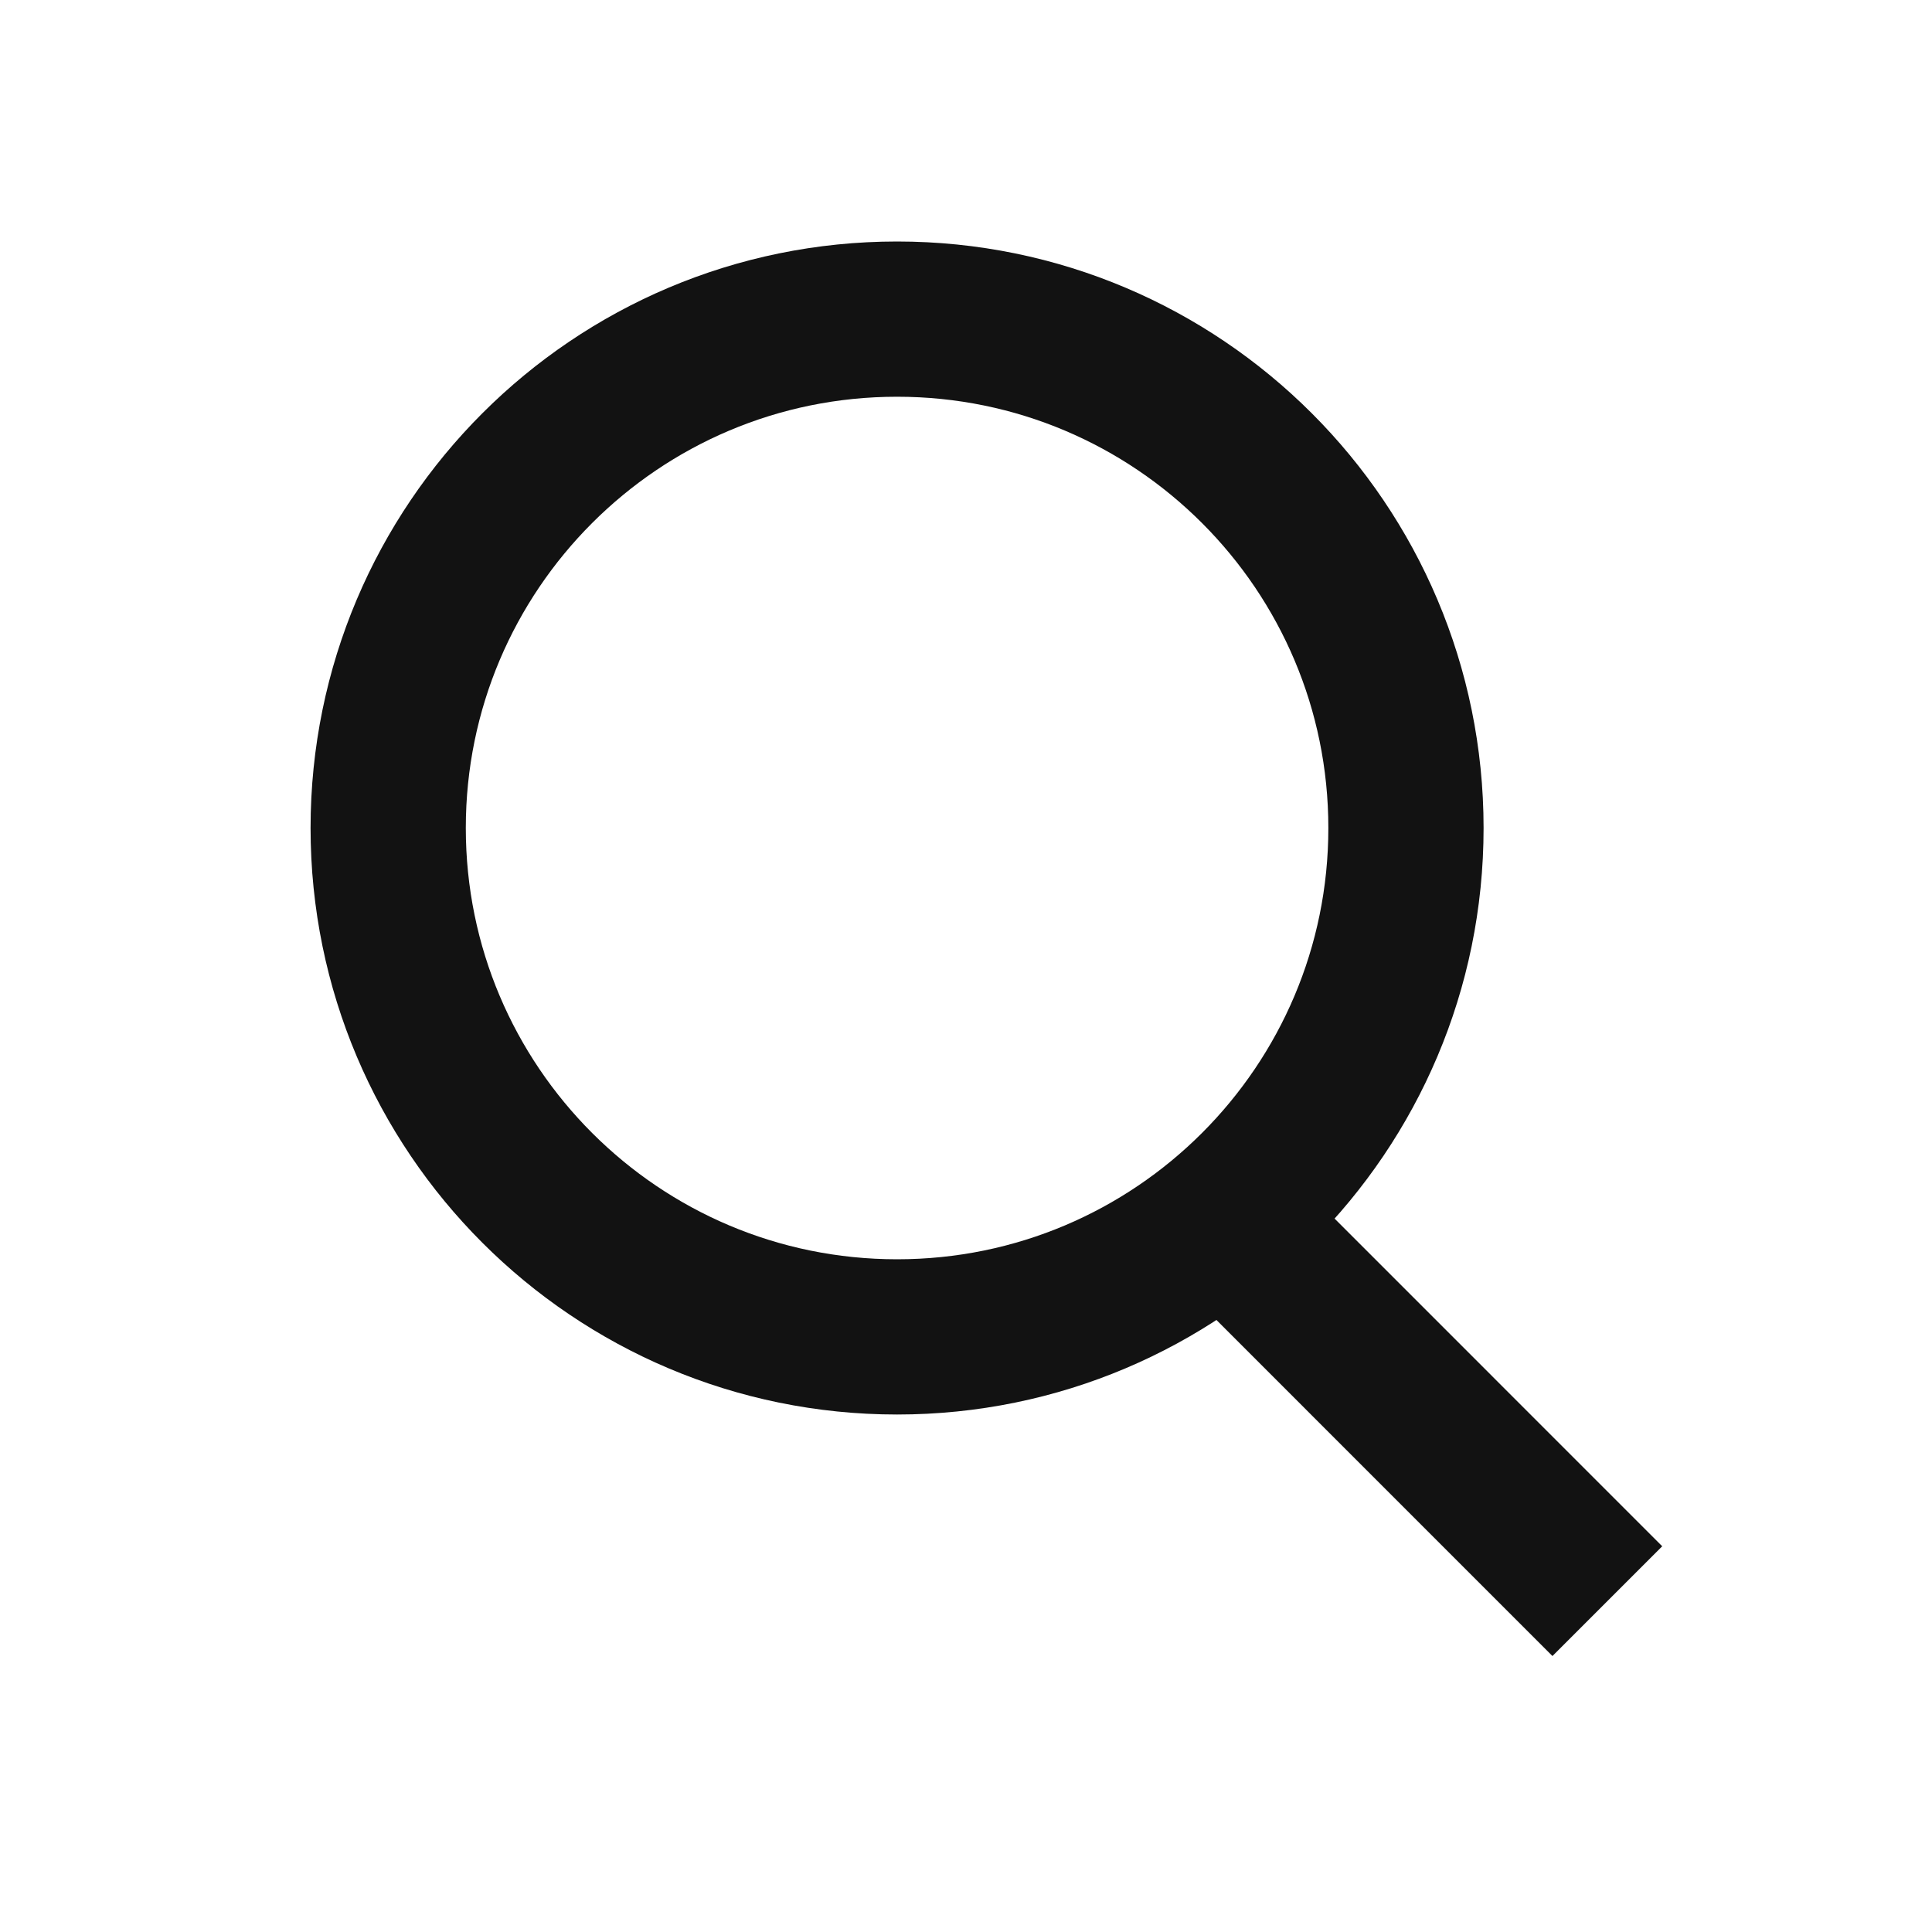
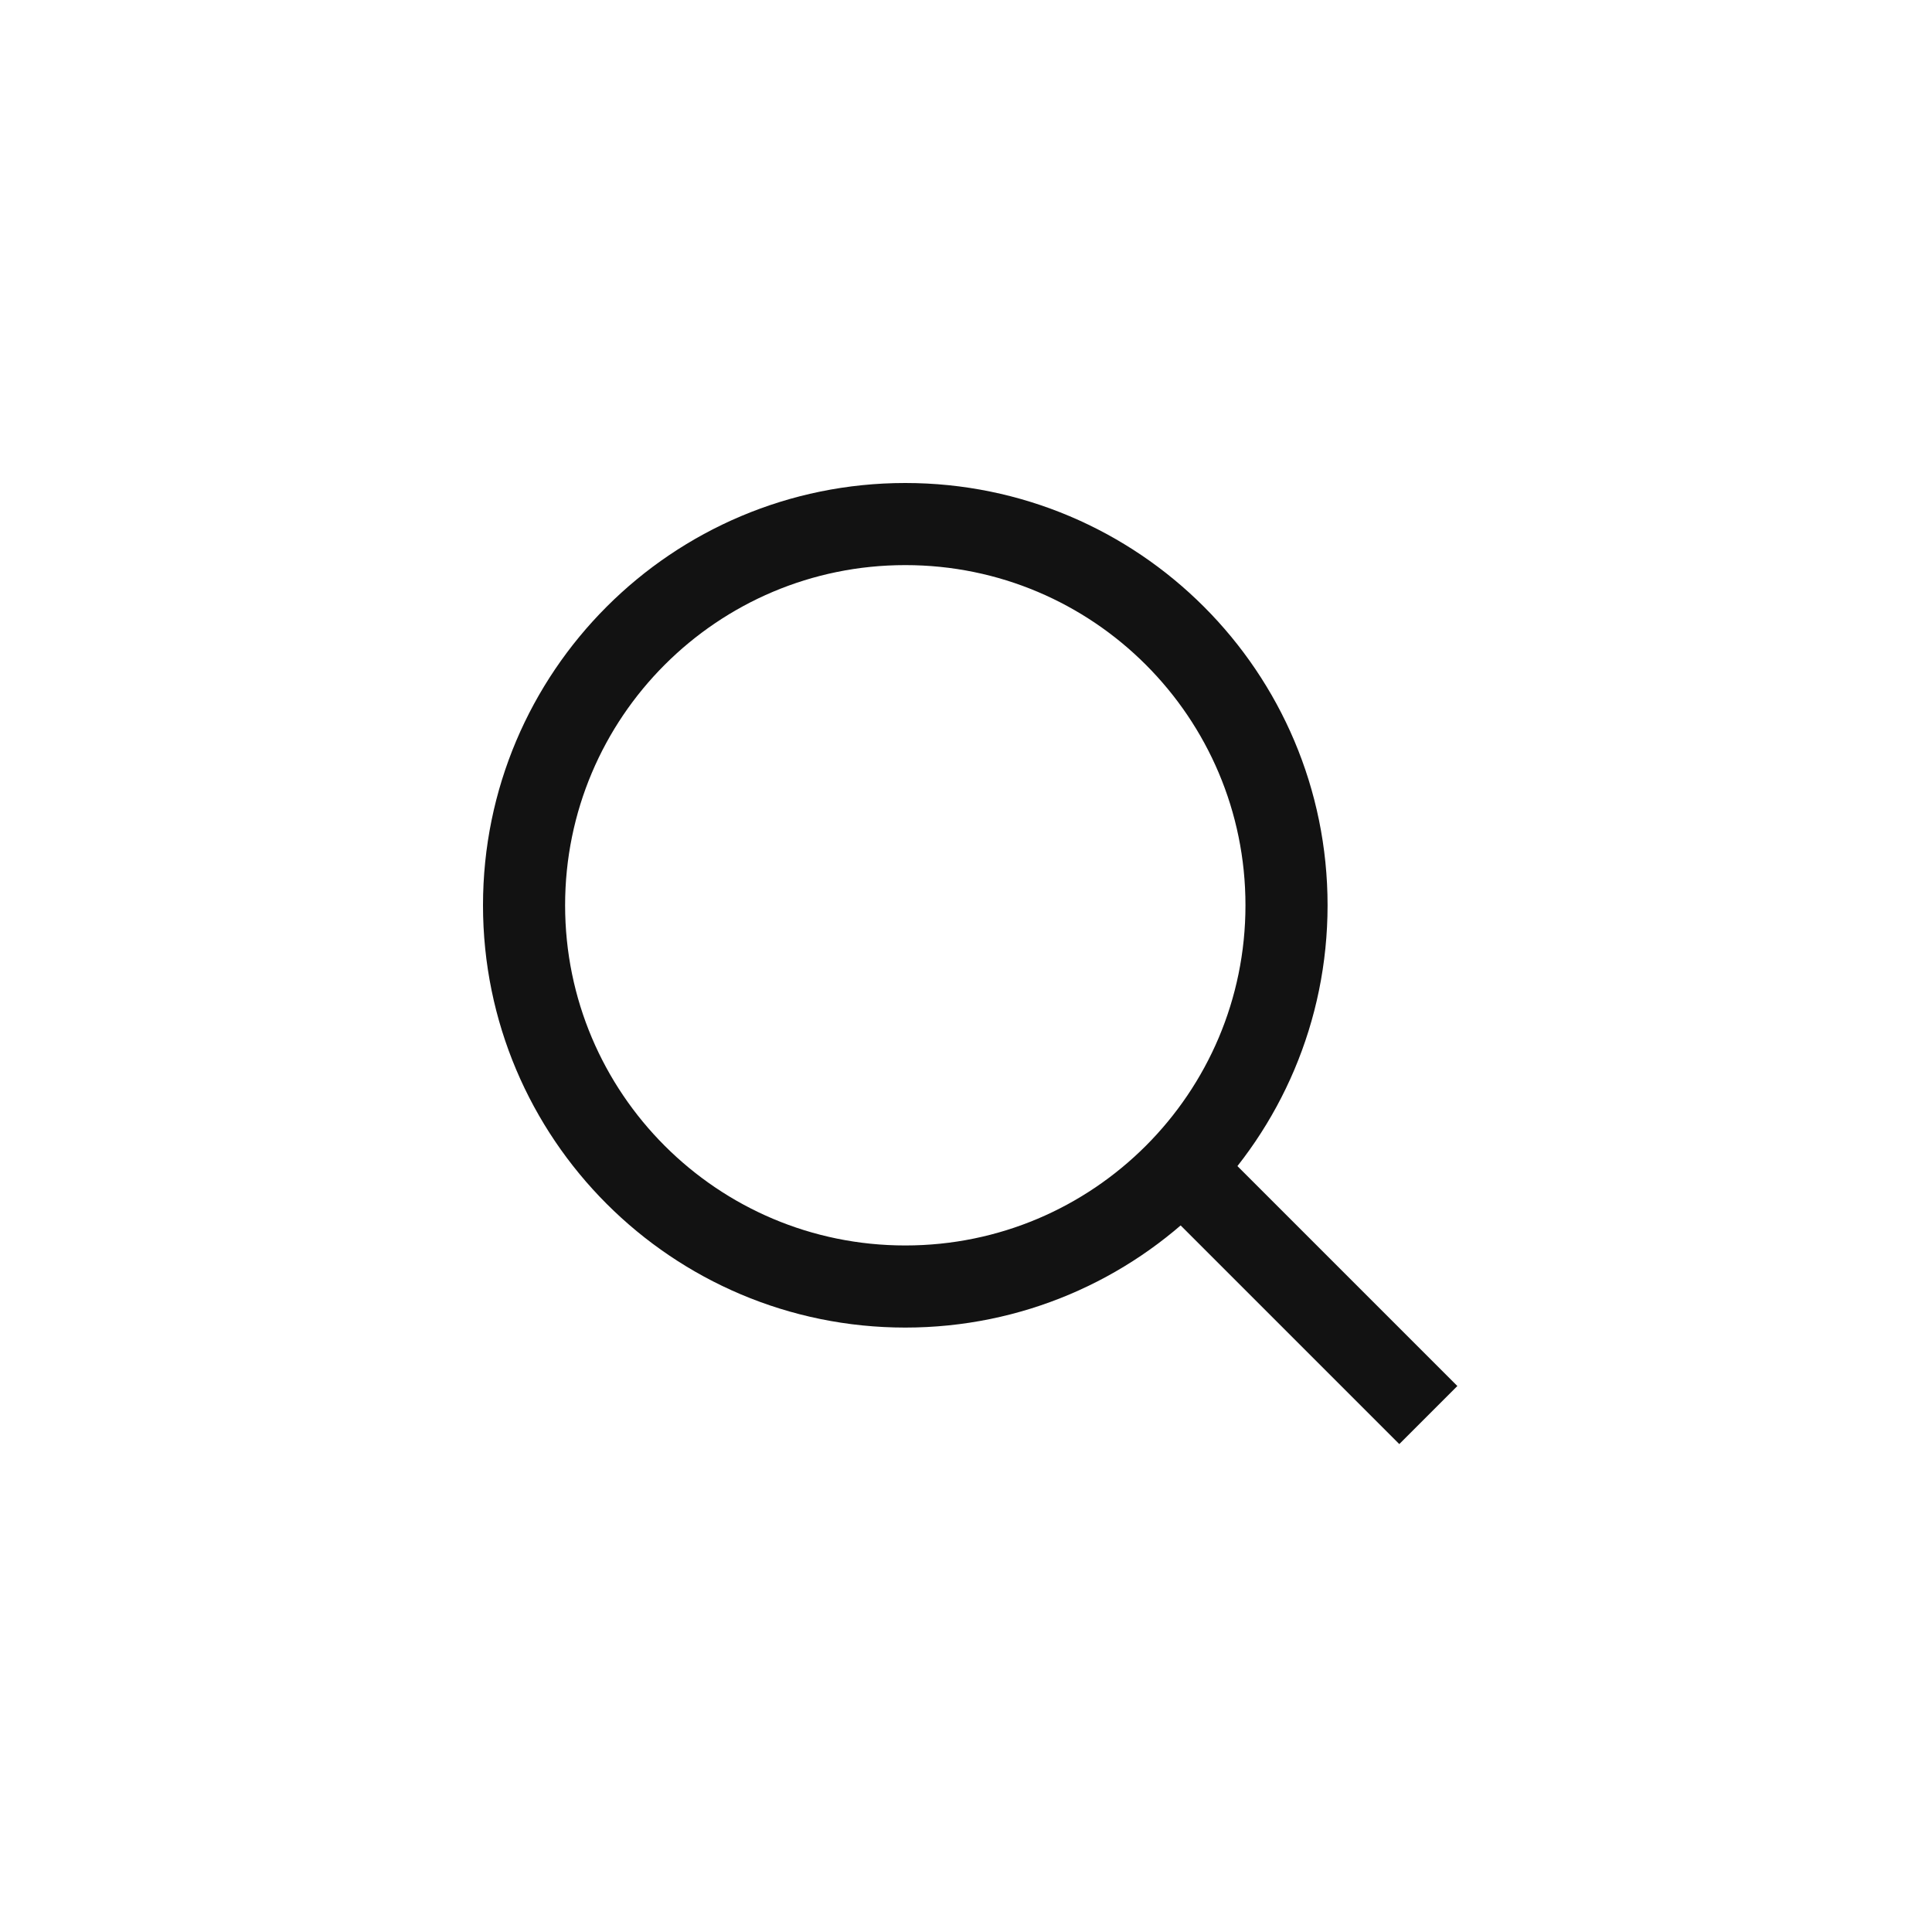
<svg xmlns="http://www.w3.org/2000/svg" width="40" height="40" viewBox="0 0 40 40" fill="none">
-   <g id="icon/40/search_sub">
-     <g id="Group 63398268">
-       <g id="Group 63398267">
-         <circle id="Ellipse 1752" cx="18.573" cy="17.143" r="10.536" stroke="#121212" stroke-width="3.214" />
-         <line id="Line 2" x1="24.707" y1="24.578" x2="33.278" y2="33.15" stroke="#121212" stroke-width="3.214" />
-       </g>
+   <g id="Frame 6339864">
+     <g id="Group 63398267">
+       <circle id="Ellipse 1752" cx="18.743" cy="18.743" r="7.893" stroke="#121212" stroke-width="1.7" />
+       <line id="Line 2" x1="24.572" y1="24.297" x2="29.572" y2="29.297" stroke="#121212" stroke-width="1.7" />
    </g>
  </g>
</svg>
